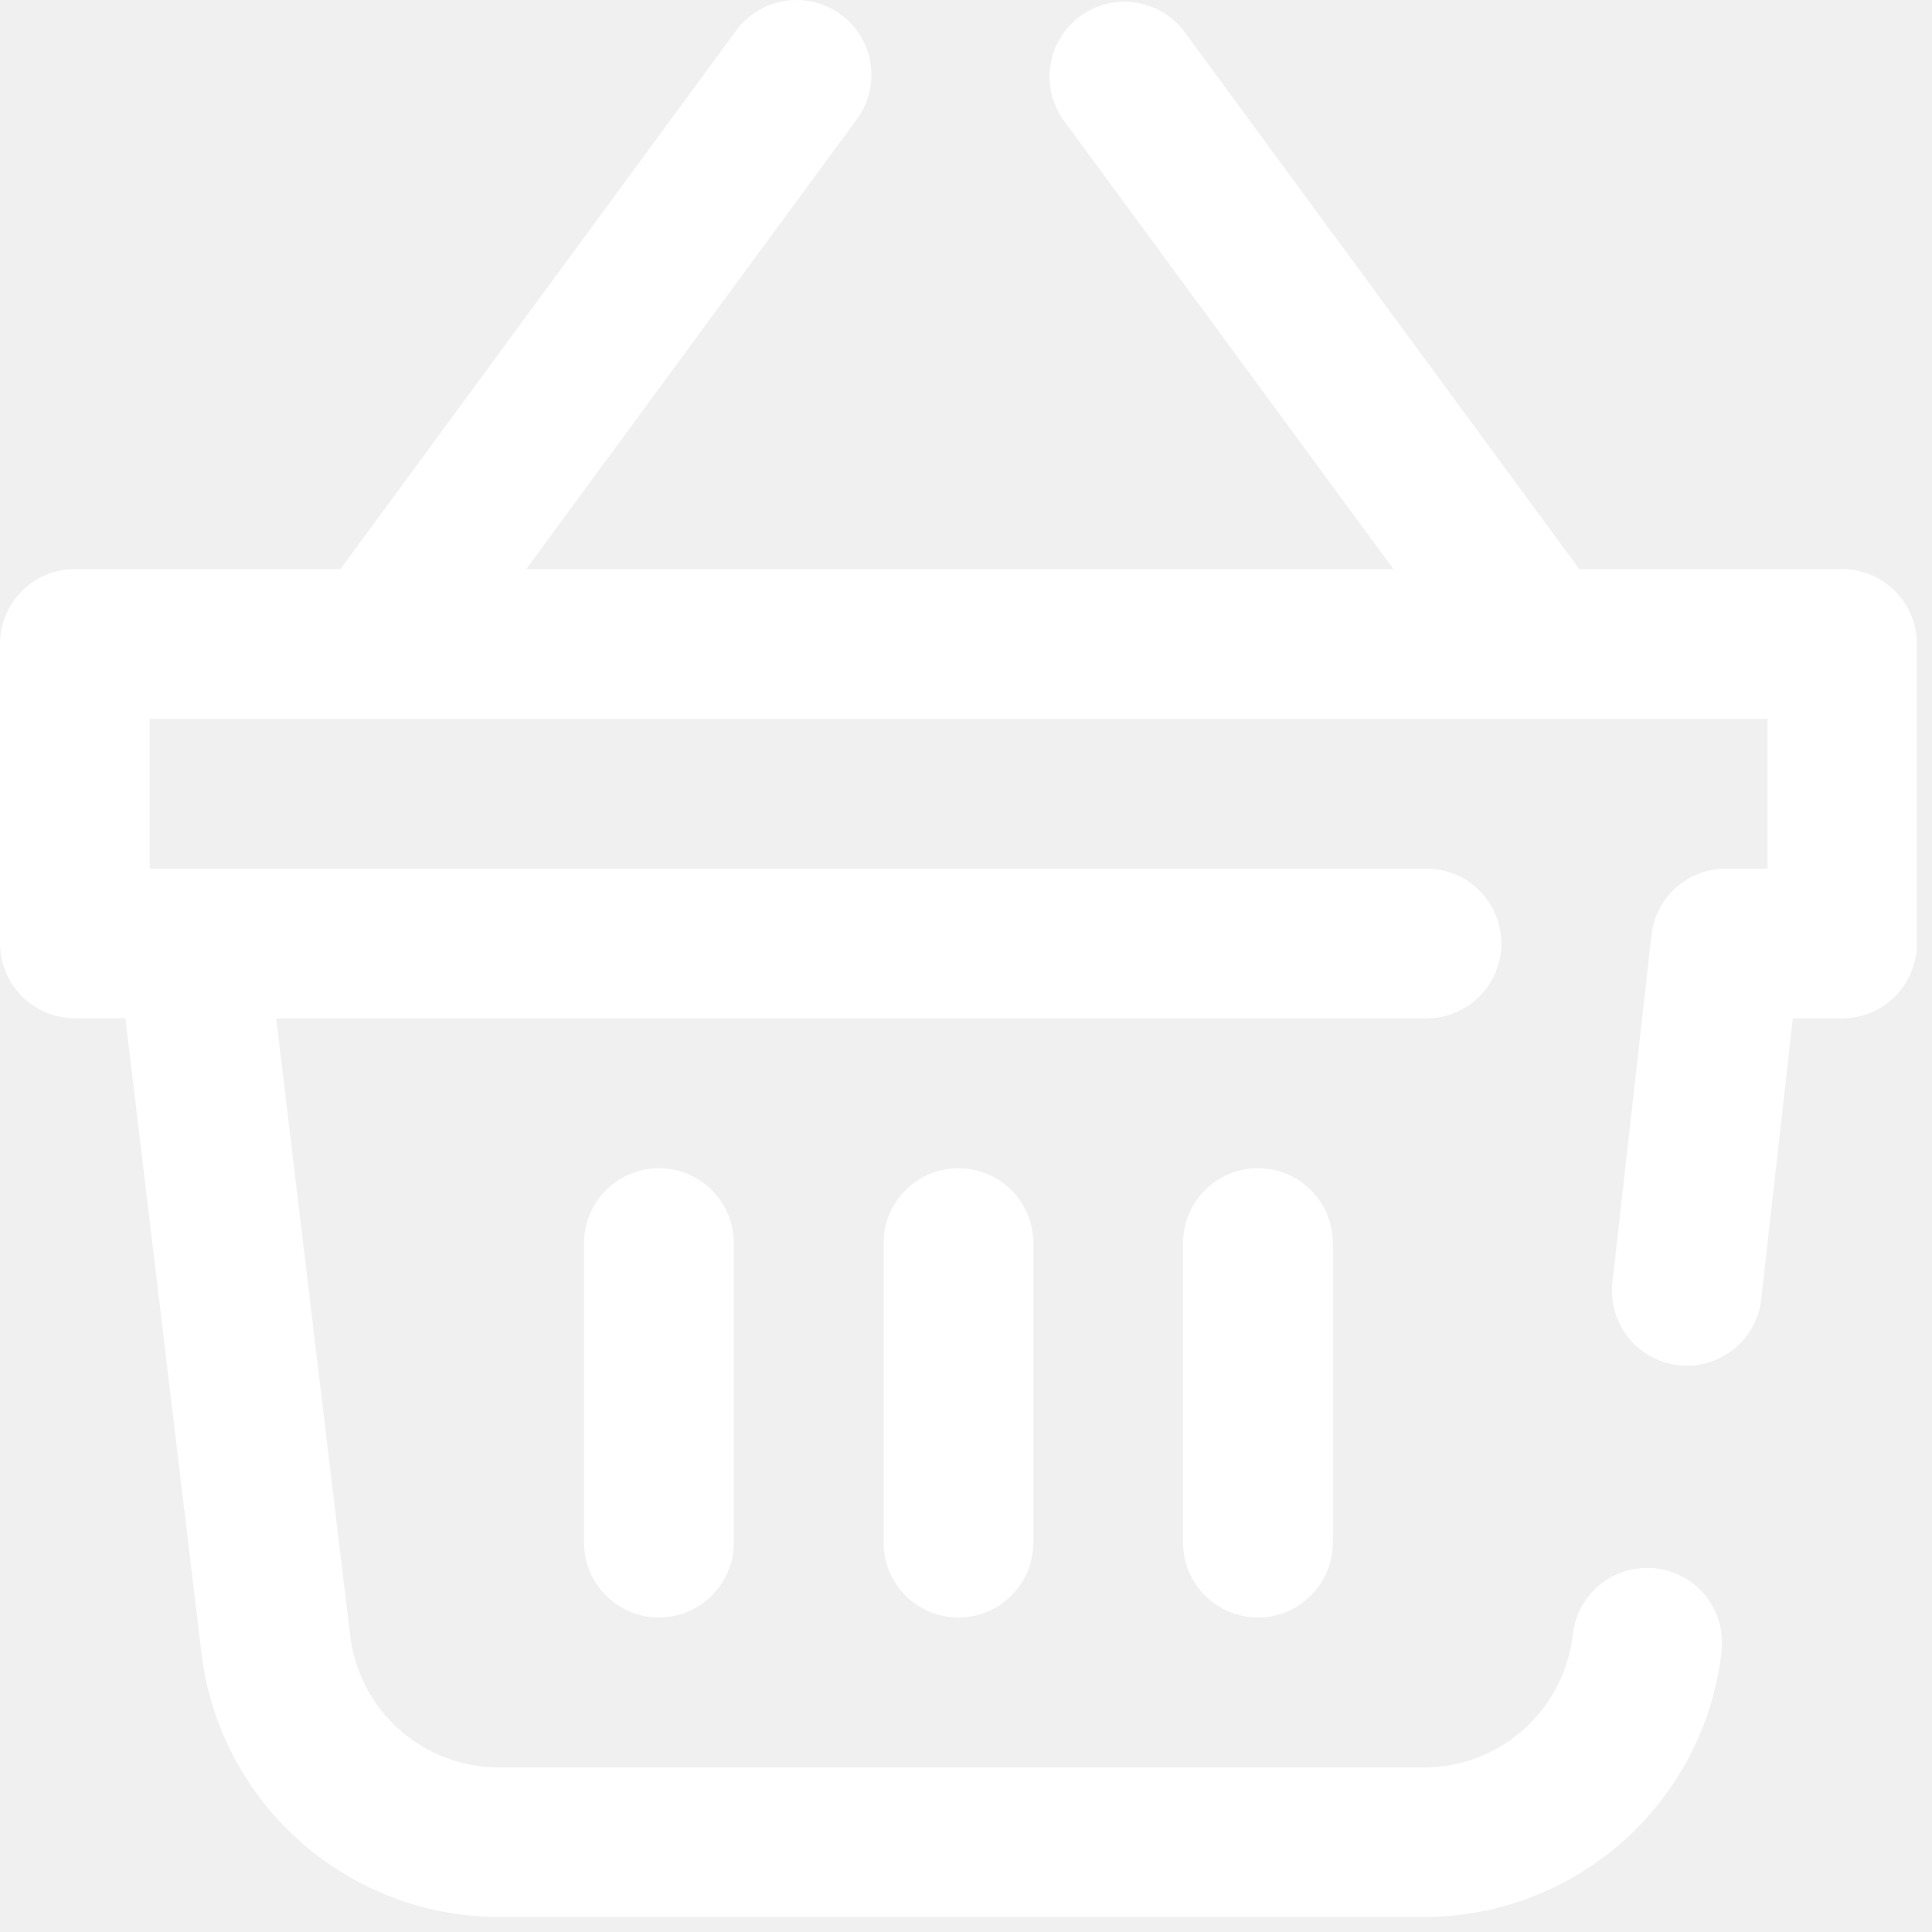
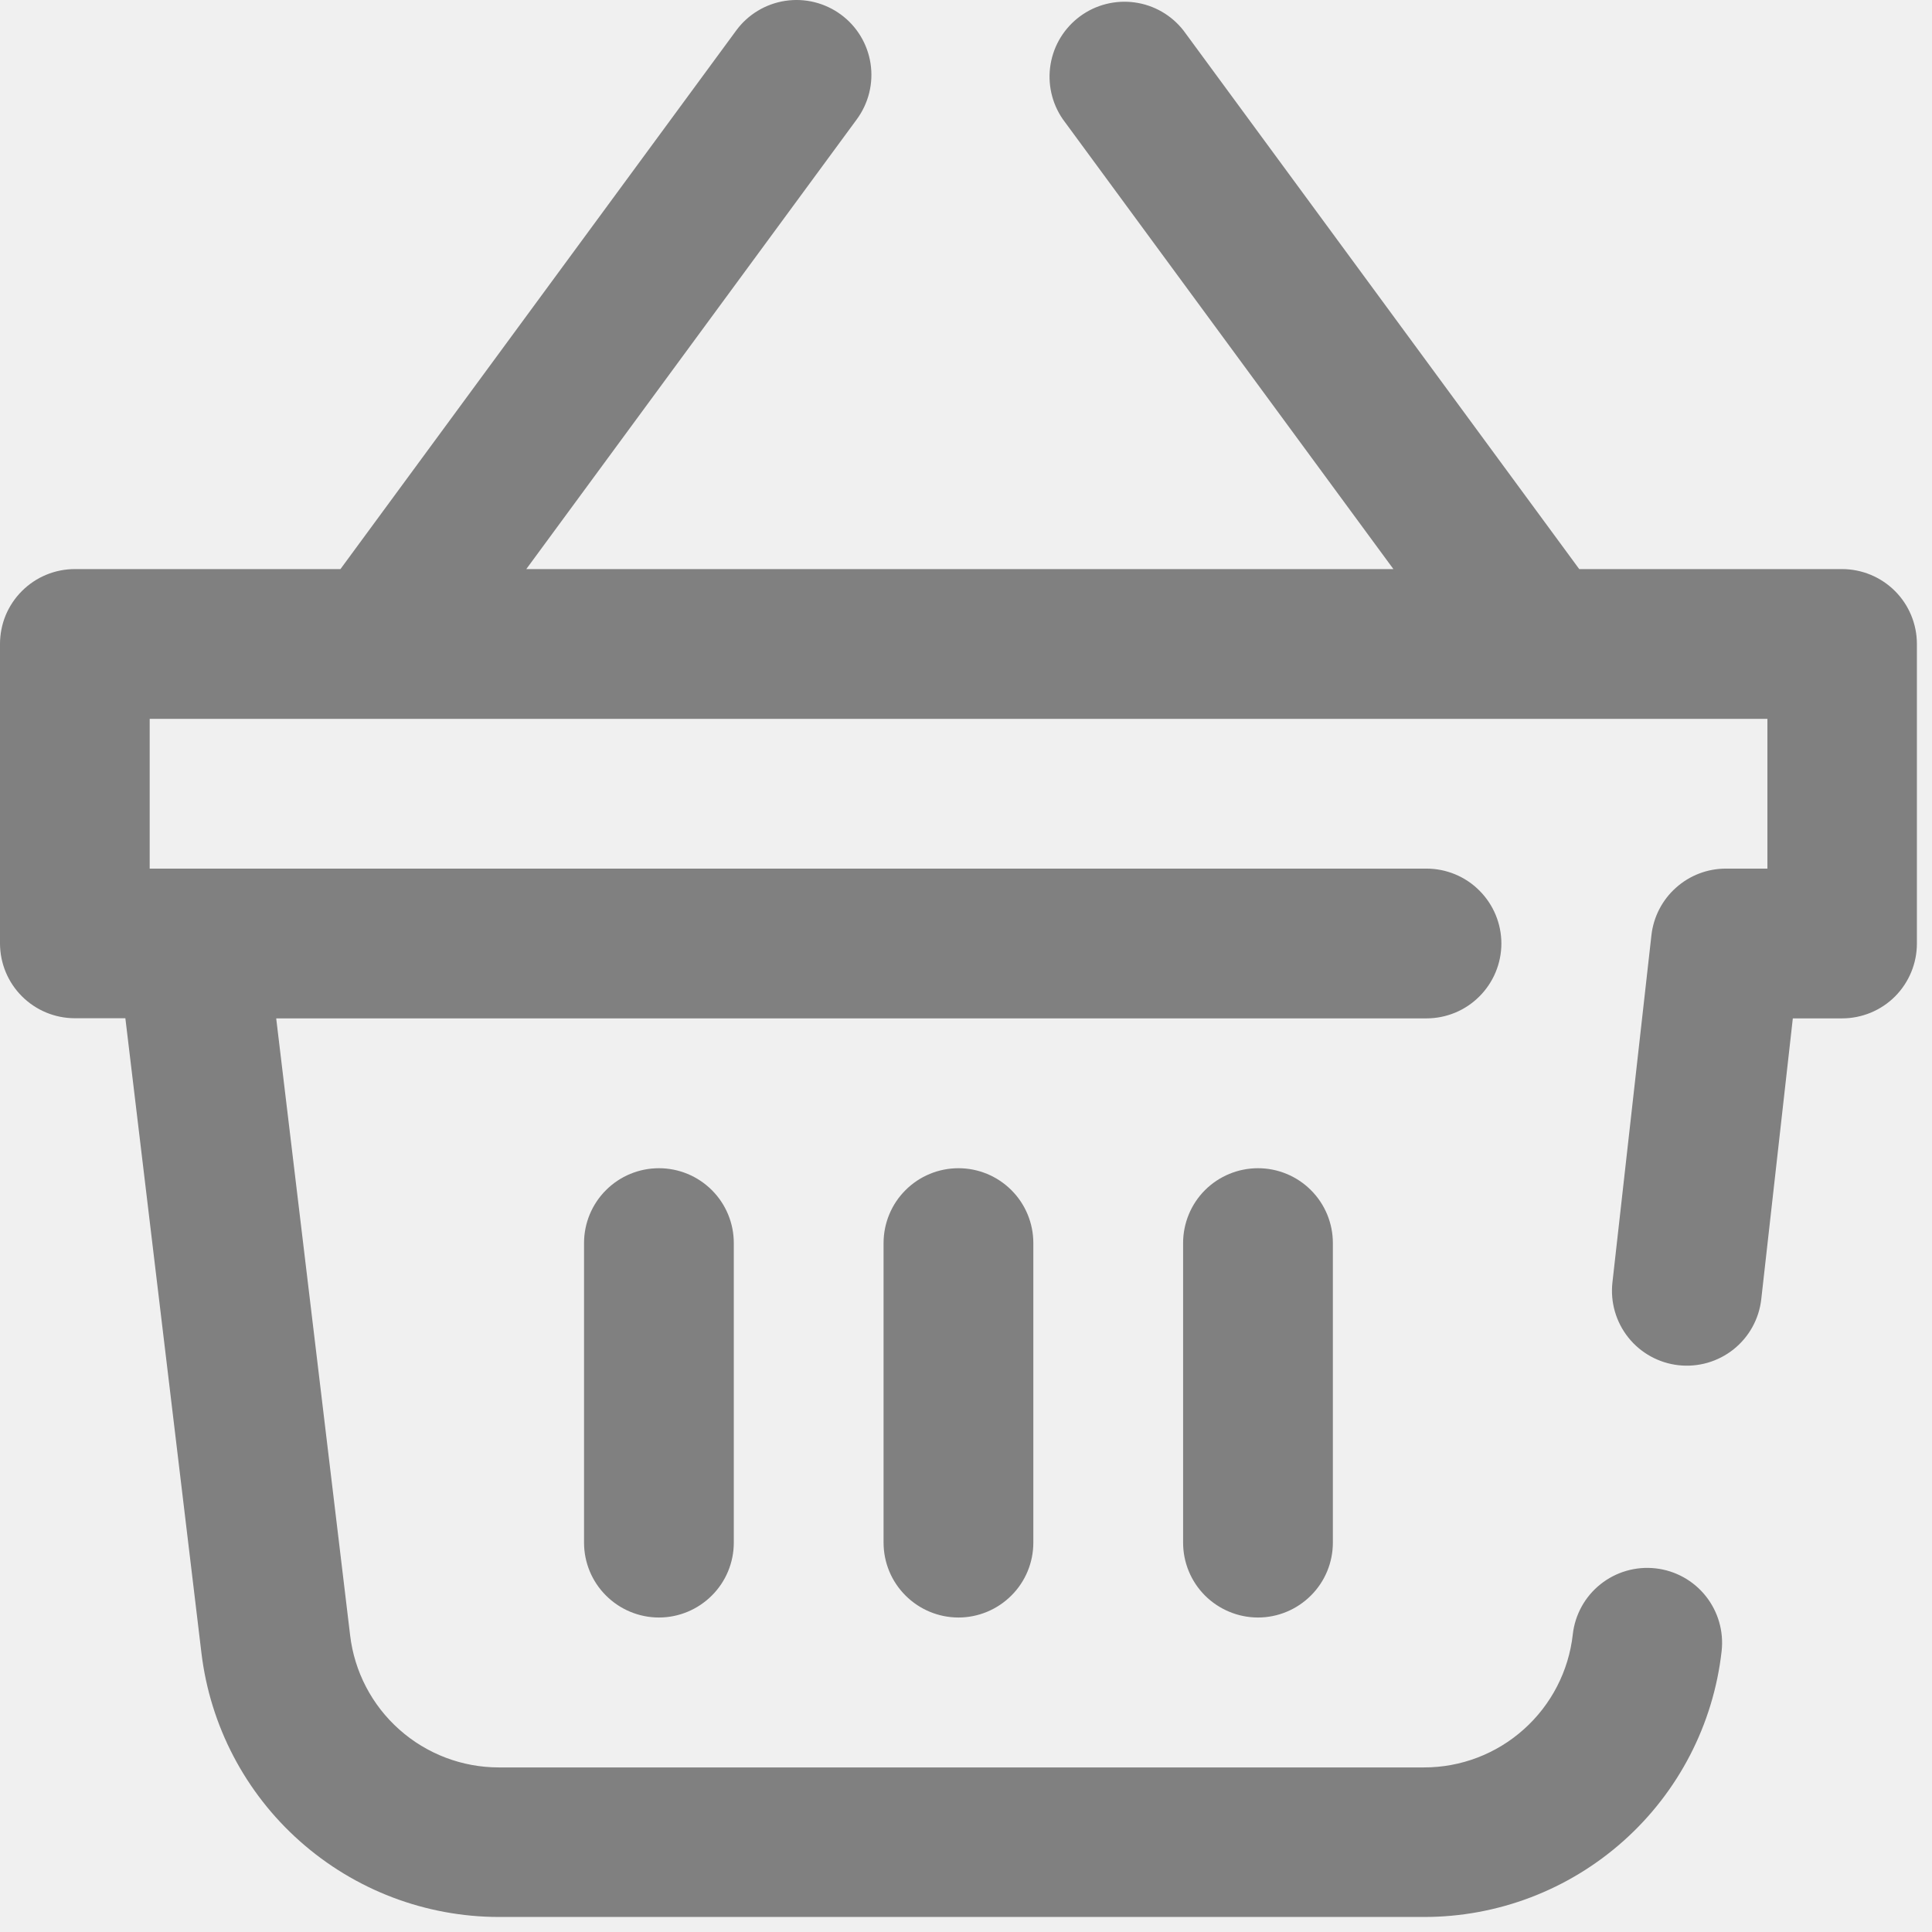
<svg xmlns="http://www.w3.org/2000/svg" width="27" height="27" viewBox="0 0 27 27" fill="none">
-   <path d="M26.789 9V13.186C26.789 13.463 26.679 13.729 26.483 13.926C26.287 14.122 26.02 14.232 25.743 14.232H25.055L24.614 18.156C24.583 18.432 24.444 18.684 24.227 18.857C24.01 19.03 23.733 19.11 23.457 19.079C23.181 19.048 22.929 18.909 22.756 18.692C22.583 18.475 22.503 18.198 22.534 17.922L23.079 13.069C23.108 12.813 23.23 12.577 23.422 12.406C23.613 12.234 23.862 12.139 24.119 12.139H24.7V10.046H2.092V12.139H19.935C20.212 12.139 20.479 12.249 20.675 12.446C20.871 12.642 20.982 12.908 20.982 13.186C20.982 13.463 20.871 13.729 20.675 13.925C20.479 14.122 20.212 14.232 19.935 14.232H3.86L4.893 22.853C4.953 23.362 5.198 23.831 5.581 24.171C5.964 24.512 6.459 24.7 6.971 24.7H19.9C20.415 24.701 20.912 24.511 21.295 24.168C21.679 23.825 21.923 23.353 21.98 22.841C22.011 22.565 22.15 22.313 22.367 22.14C22.584 21.967 22.861 21.887 23.137 21.918C23.413 21.949 23.665 22.088 23.838 22.305C24.011 22.522 24.091 22.799 24.06 23.075C23.945 24.098 23.457 25.042 22.689 25.727C21.922 26.412 20.929 26.791 19.9 26.79H6.971C5.947 26.789 4.959 26.413 4.193 25.733C3.427 25.054 2.937 24.117 2.815 23.1L1.752 14.23H1.046C0.769 14.23 0.503 14.12 0.307 13.924C0.111 13.729 0.001 13.463 4.78055e-07 13.186V9C-0 8.863 0.027 8.726 0.079 8.599C0.132 8.472 0.209 8.357 0.306 8.26C0.403 8.163 0.519 8.085 0.645 8.033C0.772 7.98 0.909 7.953 1.046 7.953H4.758L10.288 0.427C10.452 0.203 10.699 0.054 10.973 0.012C11.248 -0.03 11.527 0.039 11.751 0.203C11.975 0.367 12.124 0.614 12.166 0.888C12.208 1.163 12.139 1.442 11.975 1.666L7.355 7.953H19.473L14.853 1.666C14.698 1.442 14.637 1.166 14.682 0.898C14.727 0.629 14.875 0.389 15.095 0.227C15.314 0.066 15.588 -0.003 15.858 0.034C16.128 0.071 16.372 0.212 16.54 0.427L22.07 7.953H25.743C26.02 7.953 26.287 8.064 26.483 8.26C26.679 8.456 26.789 8.723 26.789 9ZM12.348 17.372V21.558C12.348 21.836 12.458 22.102 12.655 22.298C12.851 22.494 13.117 22.605 13.395 22.605C13.672 22.605 13.938 22.494 14.134 22.298C14.331 22.102 14.441 21.836 14.441 21.558V17.372C14.441 17.095 14.331 16.828 14.134 16.632C13.938 16.436 13.672 16.326 13.395 16.326C13.117 16.326 12.851 16.436 12.655 16.632C12.458 16.828 12.348 17.095 12.348 17.372ZM16.534 17.372V21.558C16.534 21.836 16.644 22.102 16.84 22.298C17.037 22.494 17.303 22.605 17.581 22.605C17.858 22.605 18.124 22.494 18.32 22.298C18.517 22.102 18.627 21.836 18.627 21.558V17.372C18.627 17.095 18.517 16.828 18.32 16.632C18.124 16.436 17.858 16.326 17.581 16.326C17.303 16.326 17.037 16.436 16.84 16.632C16.644 16.828 16.534 17.095 16.534 17.372ZM8.162 17.372V21.558C8.162 21.836 8.272 22.102 8.469 22.298C8.665 22.494 8.931 22.605 9.209 22.605C9.486 22.605 9.752 22.494 9.948 22.298C10.145 22.102 10.255 21.836 10.255 21.558V17.372C10.255 17.095 10.145 16.828 9.948 16.632C9.752 16.436 9.486 16.326 9.209 16.326C8.931 16.326 8.665 16.436 8.469 16.632C8.272 16.828 8.162 17.095 8.162 17.372Z" fill="white" />
+   <path d="M26.789 9V13.186C26.789 13.463 26.679 13.729 26.483 13.926C26.287 14.122 26.02 14.232 25.743 14.232H25.055L24.614 18.156C24.583 18.432 24.444 18.684 24.227 18.857C24.01 19.03 23.733 19.11 23.457 19.079C23.181 19.048 22.929 18.909 22.756 18.692C22.583 18.475 22.503 18.198 22.534 17.922L23.079 13.069C23.108 12.813 23.23 12.577 23.422 12.406C23.613 12.234 23.862 12.139 24.119 12.139H24.7V10.046H2.092V12.139H19.935C20.212 12.139 20.479 12.249 20.675 12.446C20.871 12.642 20.982 12.908 20.982 13.186C20.982 13.463 20.871 13.729 20.675 13.925C20.479 14.122 20.212 14.232 19.935 14.232H3.86L4.893 22.853C4.953 23.362 5.198 23.831 5.581 24.171C5.964 24.512 6.459 24.7 6.971 24.7H19.9C20.415 24.701 20.912 24.511 21.295 24.168C21.679 23.825 21.923 23.353 21.98 22.841C22.011 22.565 22.15 22.313 22.367 22.14C22.584 21.967 22.861 21.887 23.137 21.918C23.413 21.949 23.665 22.088 23.838 22.305C24.011 22.522 24.091 22.799 24.06 23.075C23.945 24.098 23.457 25.042 22.689 25.727C21.922 26.412 20.929 26.791 19.9 26.79H6.971C5.947 26.789 4.959 26.413 4.193 25.733C3.427 25.054 2.937 24.117 2.815 23.1L1.752 14.23H1.046C0.769 14.23 0.503 14.12 0.307 13.924C0.111 13.729 0.001 13.463 4.78055e-07 13.186V9C-0 8.863 0.027 8.726 0.079 8.599C0.132 8.472 0.209 8.357 0.306 8.26C0.403 8.163 0.519 8.085 0.645 8.033C0.772 7.98 0.909 7.953 1.046 7.953H4.758L10.288 0.427C10.452 0.203 10.699 0.054 10.973 0.012C11.248 -0.03 11.527 0.039 11.751 0.203C11.975 0.367 12.124 0.614 12.166 0.888C12.208 1.163 12.139 1.442 11.975 1.666L7.355 7.953H19.473L14.853 1.666C14.698 1.442 14.637 1.166 14.682 0.898C14.727 0.629 14.875 0.389 15.095 0.227C15.314 0.066 15.588 -0.003 15.858 0.034C16.128 0.071 16.372 0.212 16.54 0.427L22.07 7.953H25.743C26.02 7.953 26.287 8.064 26.483 8.26C26.679 8.456 26.789 8.723 26.789 9ZM12.348 17.372V21.558C12.348 21.836 12.458 22.102 12.655 22.298C12.851 22.494 13.117 22.605 13.395 22.605C13.672 22.605 13.938 22.494 14.134 22.298C14.331 22.102 14.441 21.836 14.441 21.558V17.372C14.441 17.095 14.331 16.828 14.134 16.632C13.938 16.436 13.672 16.326 13.395 16.326C13.117 16.326 12.851 16.436 12.655 16.632C12.458 16.828 12.348 17.095 12.348 17.372ZM16.534 17.372V21.558C16.534 21.836 16.644 22.102 16.84 22.298C17.037 22.494 17.303 22.605 17.581 22.605C17.858 22.605 18.124 22.494 18.32 22.298C18.517 22.102 18.627 21.836 18.627 21.558V17.372C18.627 17.095 18.517 16.828 18.32 16.632C18.124 16.436 17.858 16.326 17.581 16.326C17.303 16.326 17.037 16.436 16.84 16.632C16.644 16.828 16.534 17.095 16.534 17.372ZM8.162 17.372V21.558C8.162 21.836 8.272 22.102 8.469 22.298C8.665 22.494 8.931 22.605 9.209 22.605C9.486 22.605 9.752 22.494 9.948 22.298C10.145 22.102 10.255 21.836 10.255 21.558V17.372C10.255 17.095 10.145 16.828 9.948 16.632C9.752 16.436 9.486 16.326 9.209 16.326C8.931 16.326 8.665 16.436 8.469 16.632C8.272 16.828 8.162 17.095 8.162 17.372Z" fill="grey" />
</svg>
